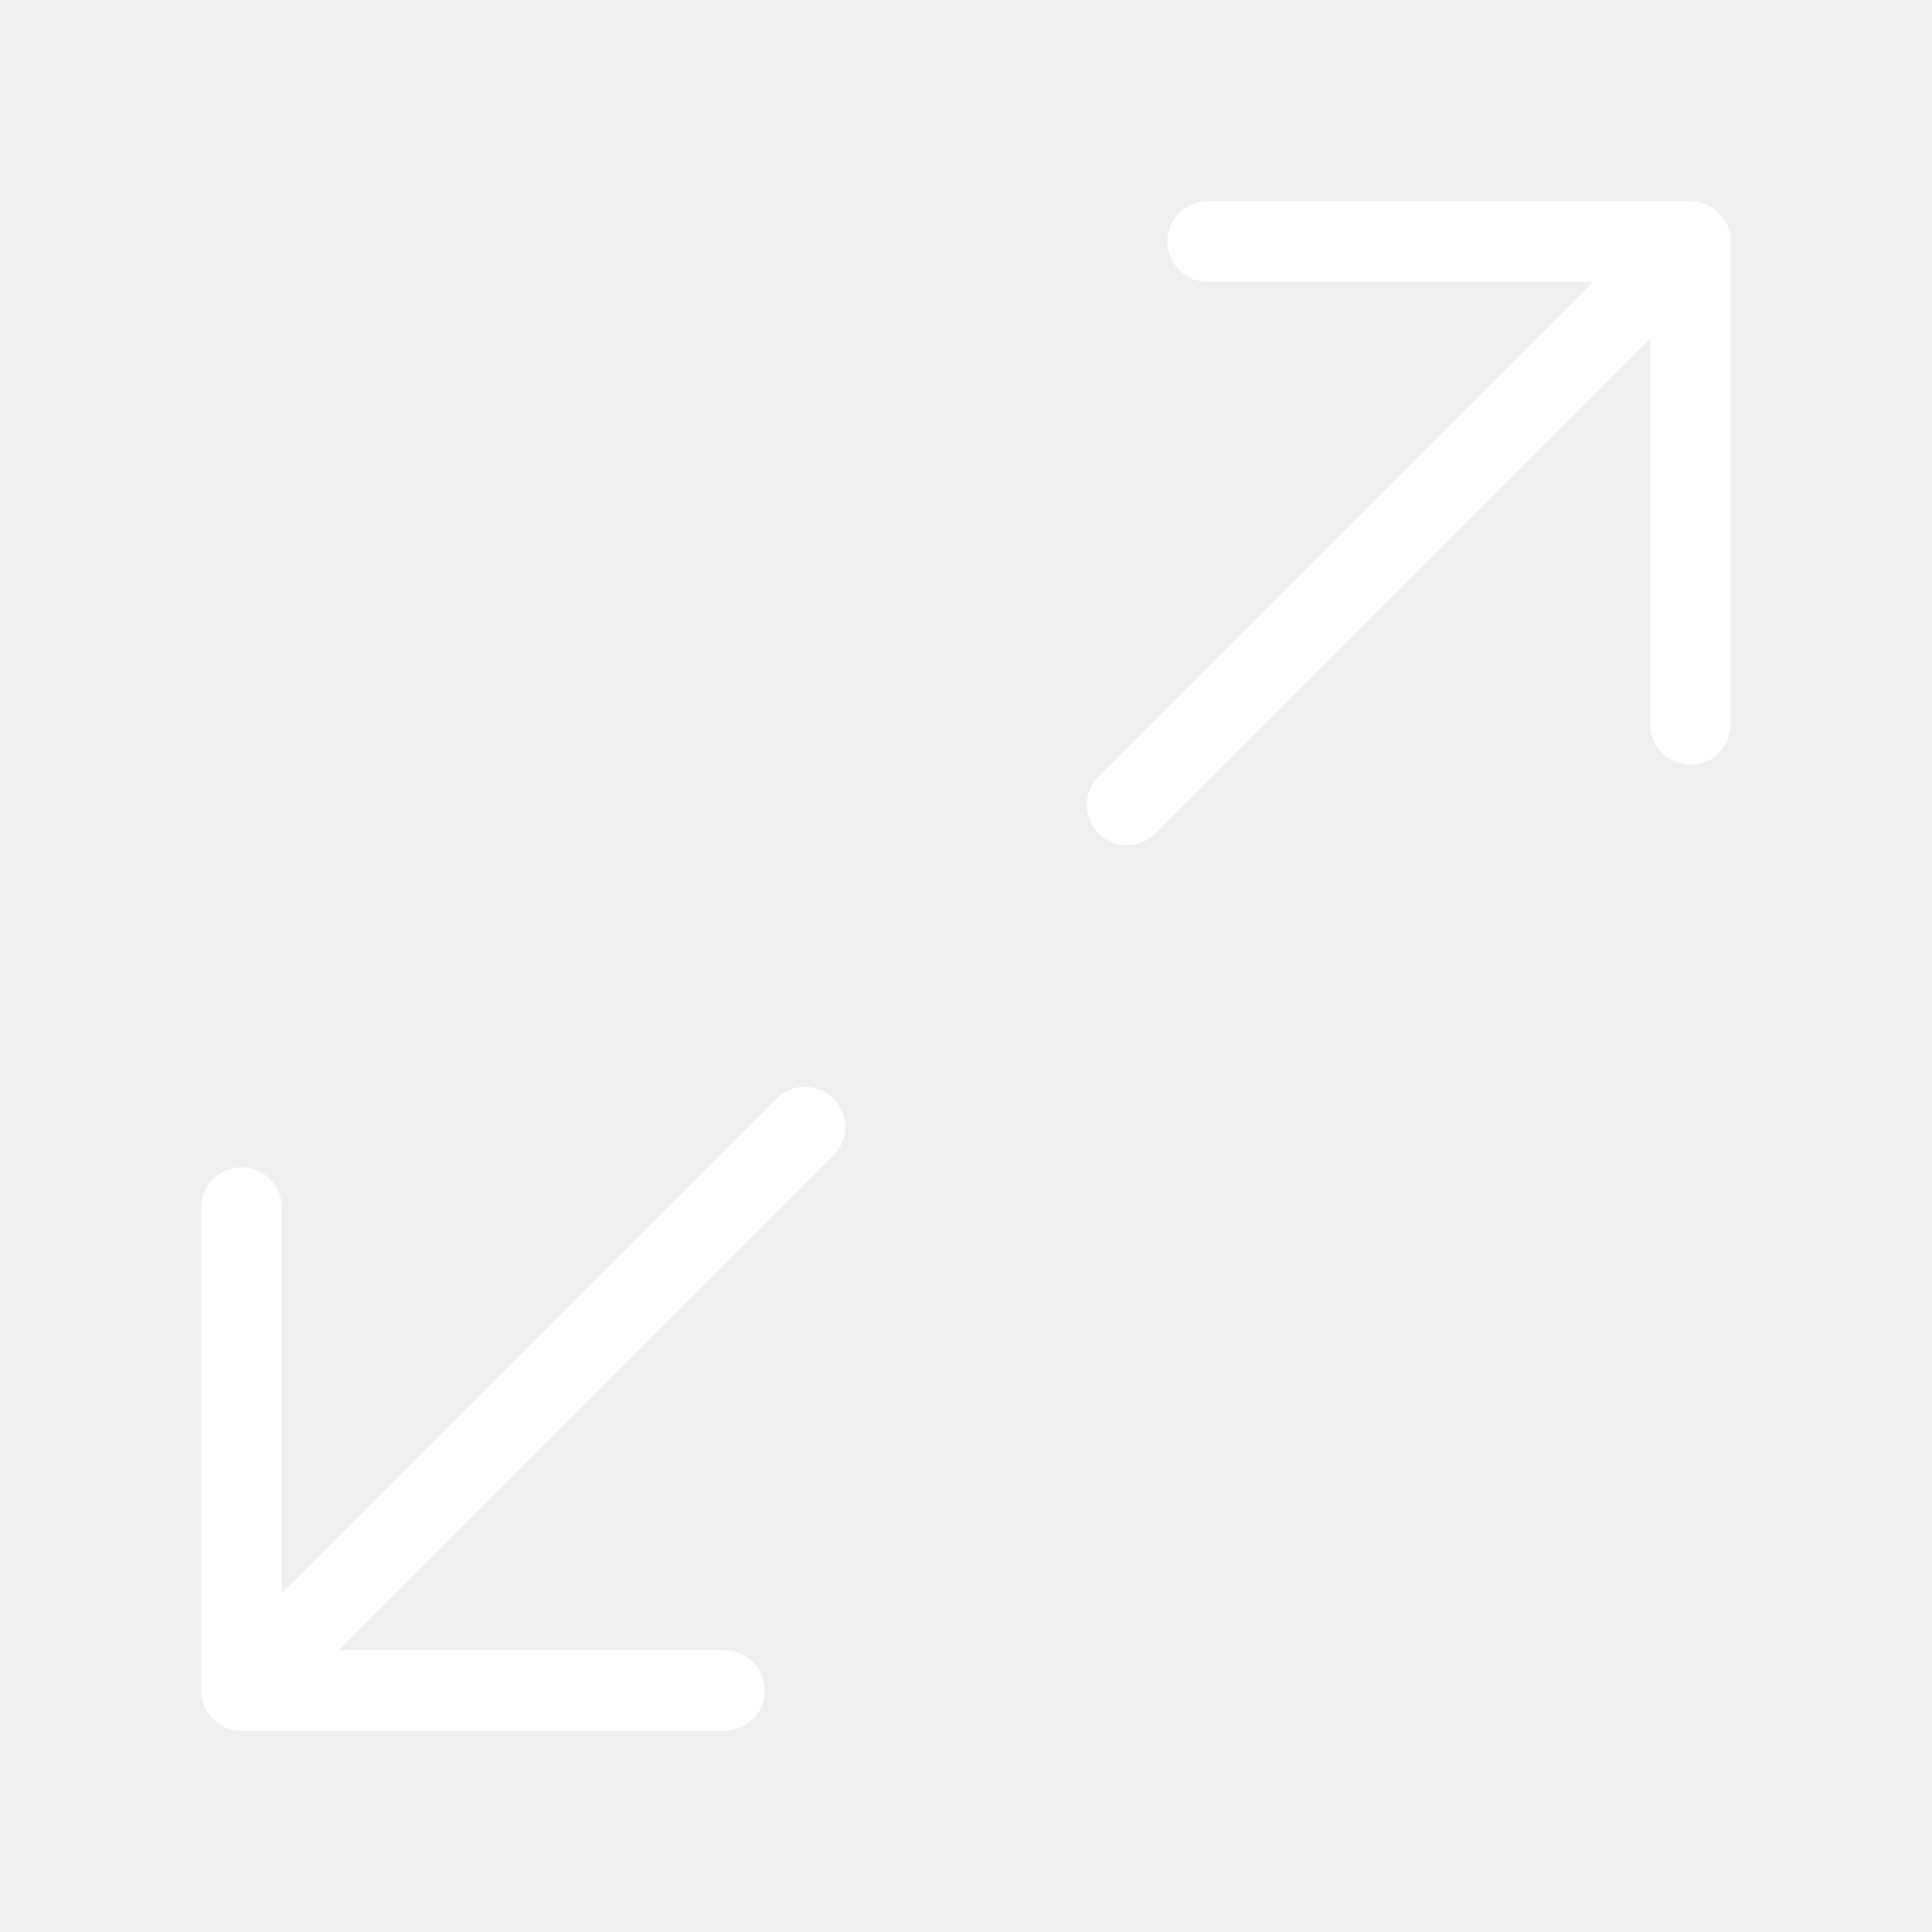
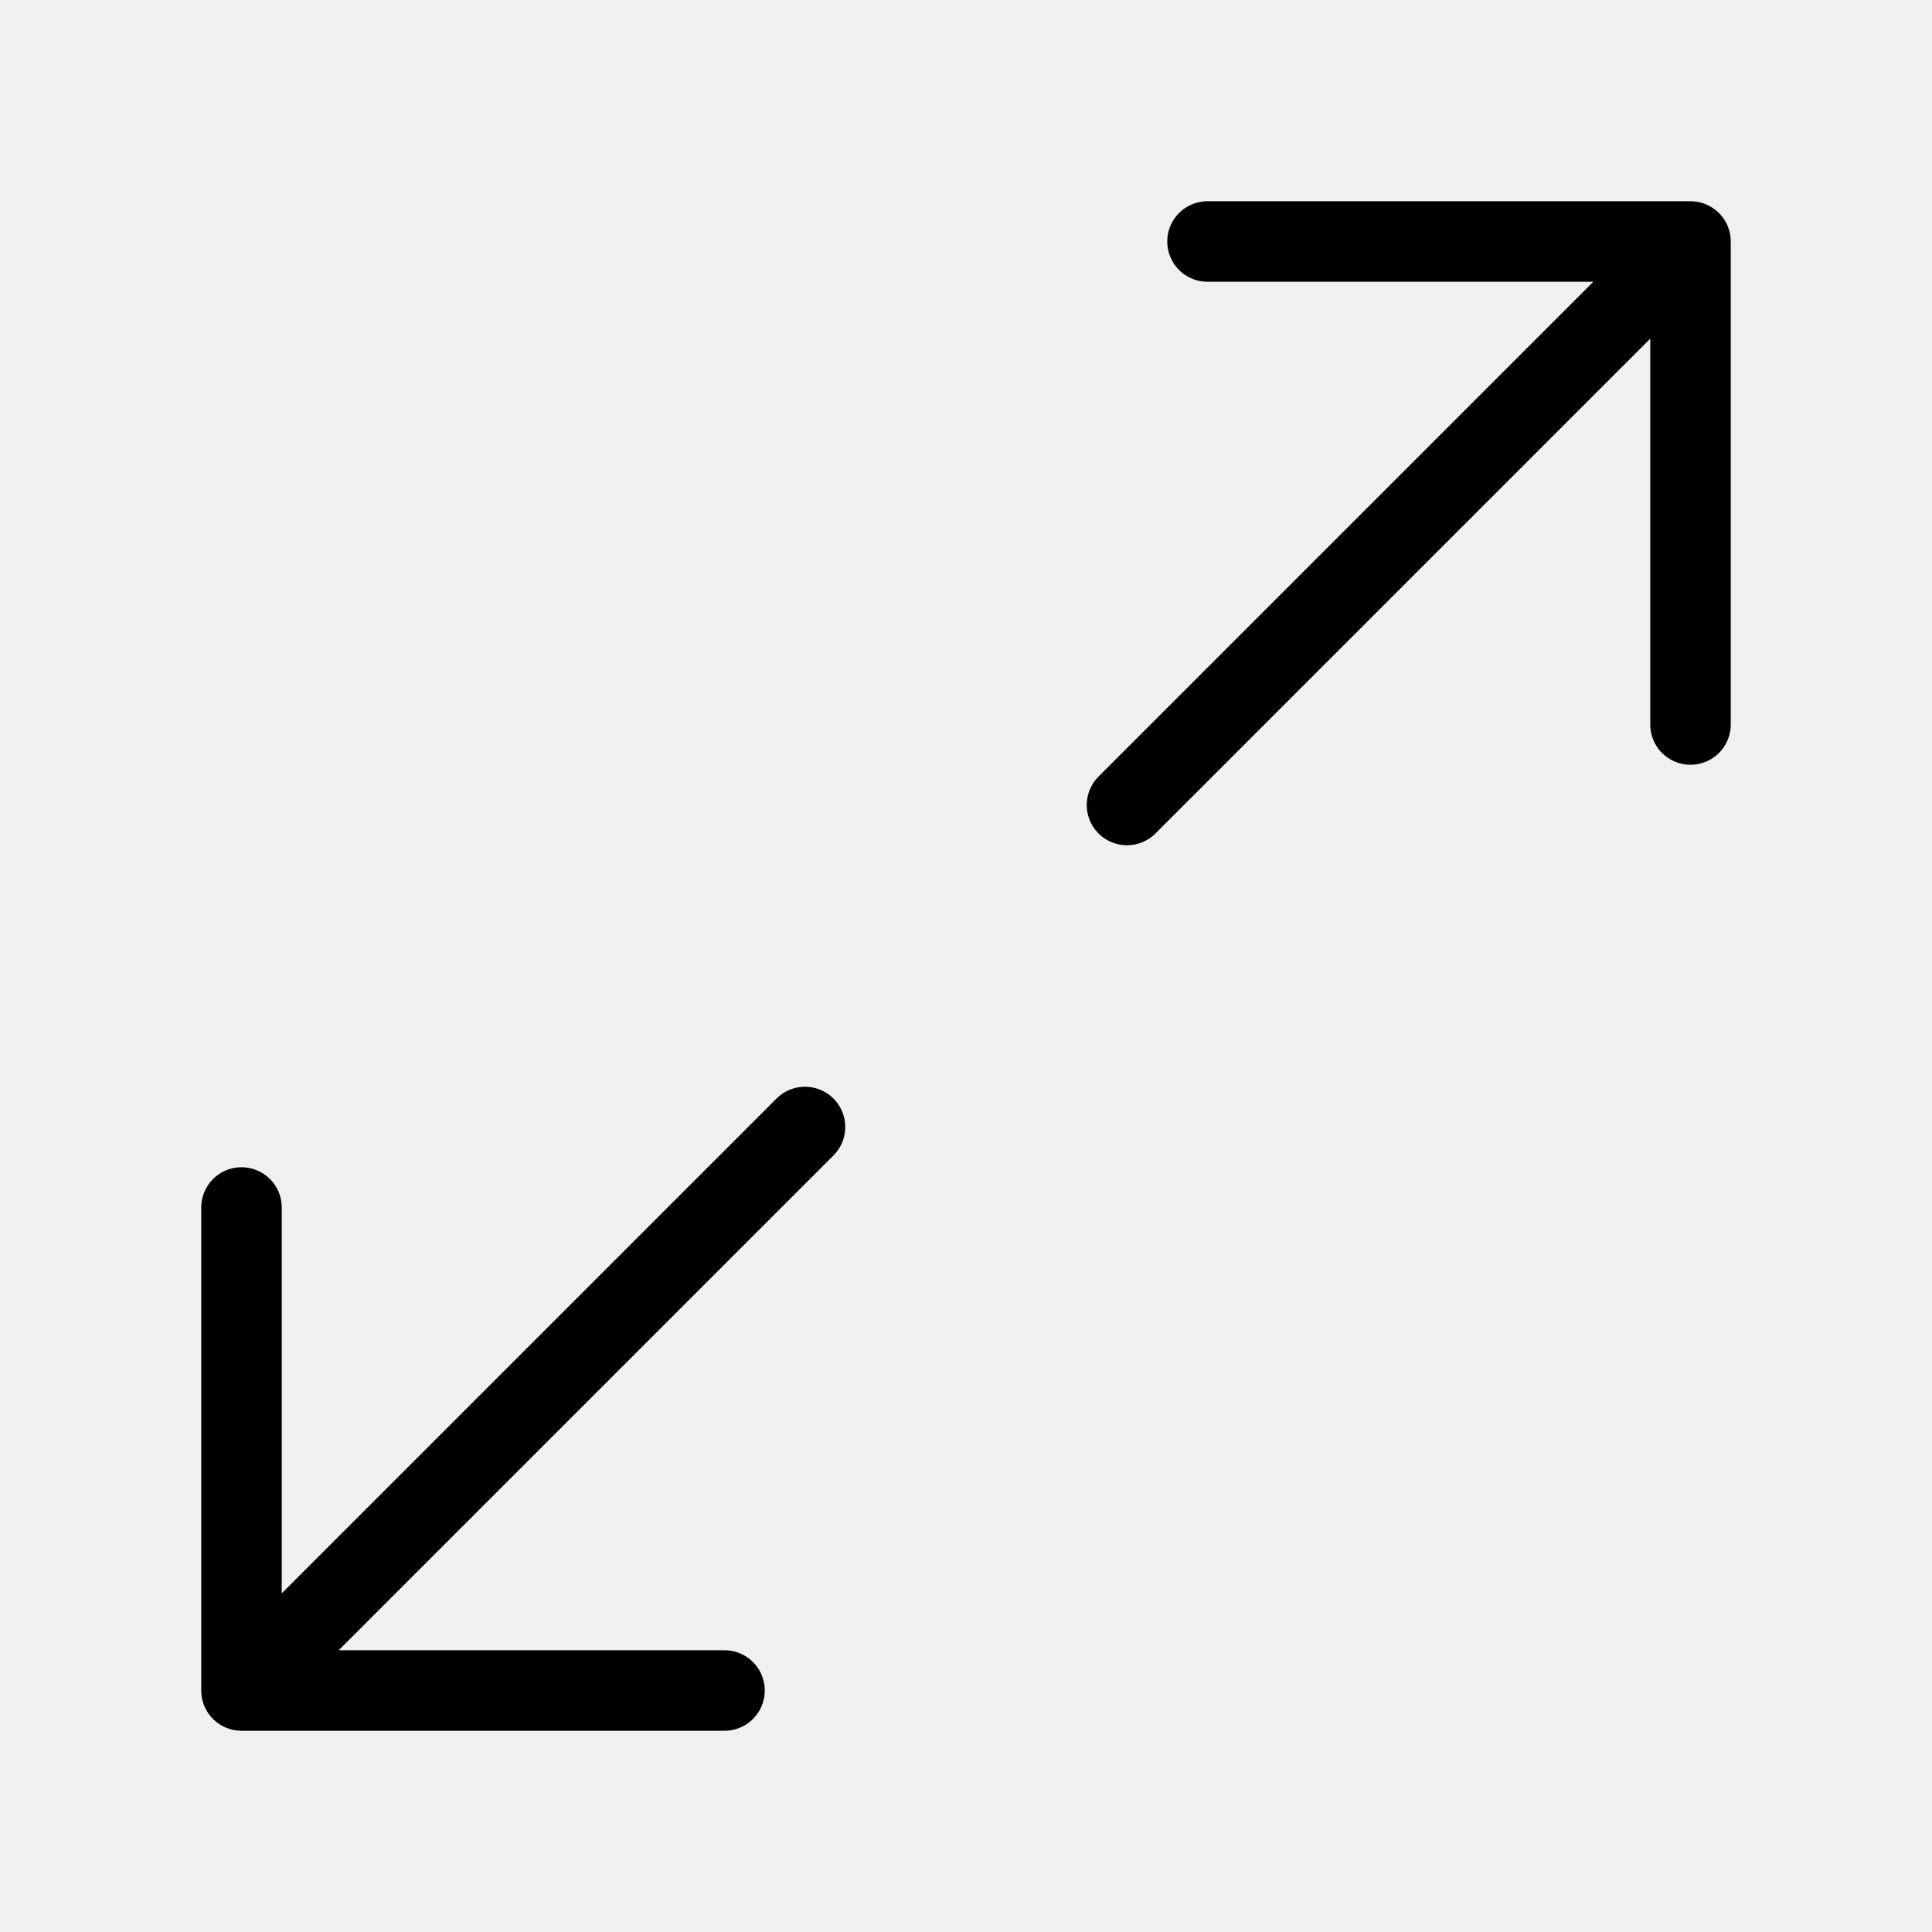
<svg xmlns="http://www.w3.org/2000/svg" width="800px" height="800px" viewBox="0 0 24 24" fill="none">
-   <path d="M14 10L21 3M21 3H15M21 3V9M10 14L3 21M3 21H9M3 21L3 15" stroke="white" stroke-width="1" stroke-linecap="round" stroke-linejoin="round" />
+   <path d="M14 10L21 3M21 3H15M21 3V9M10 14L3 21M3 21H9M3 21L3 15" stroke="black" stroke-width="1" stroke-linecap="round" stroke-linejoin="round" />
</svg>
